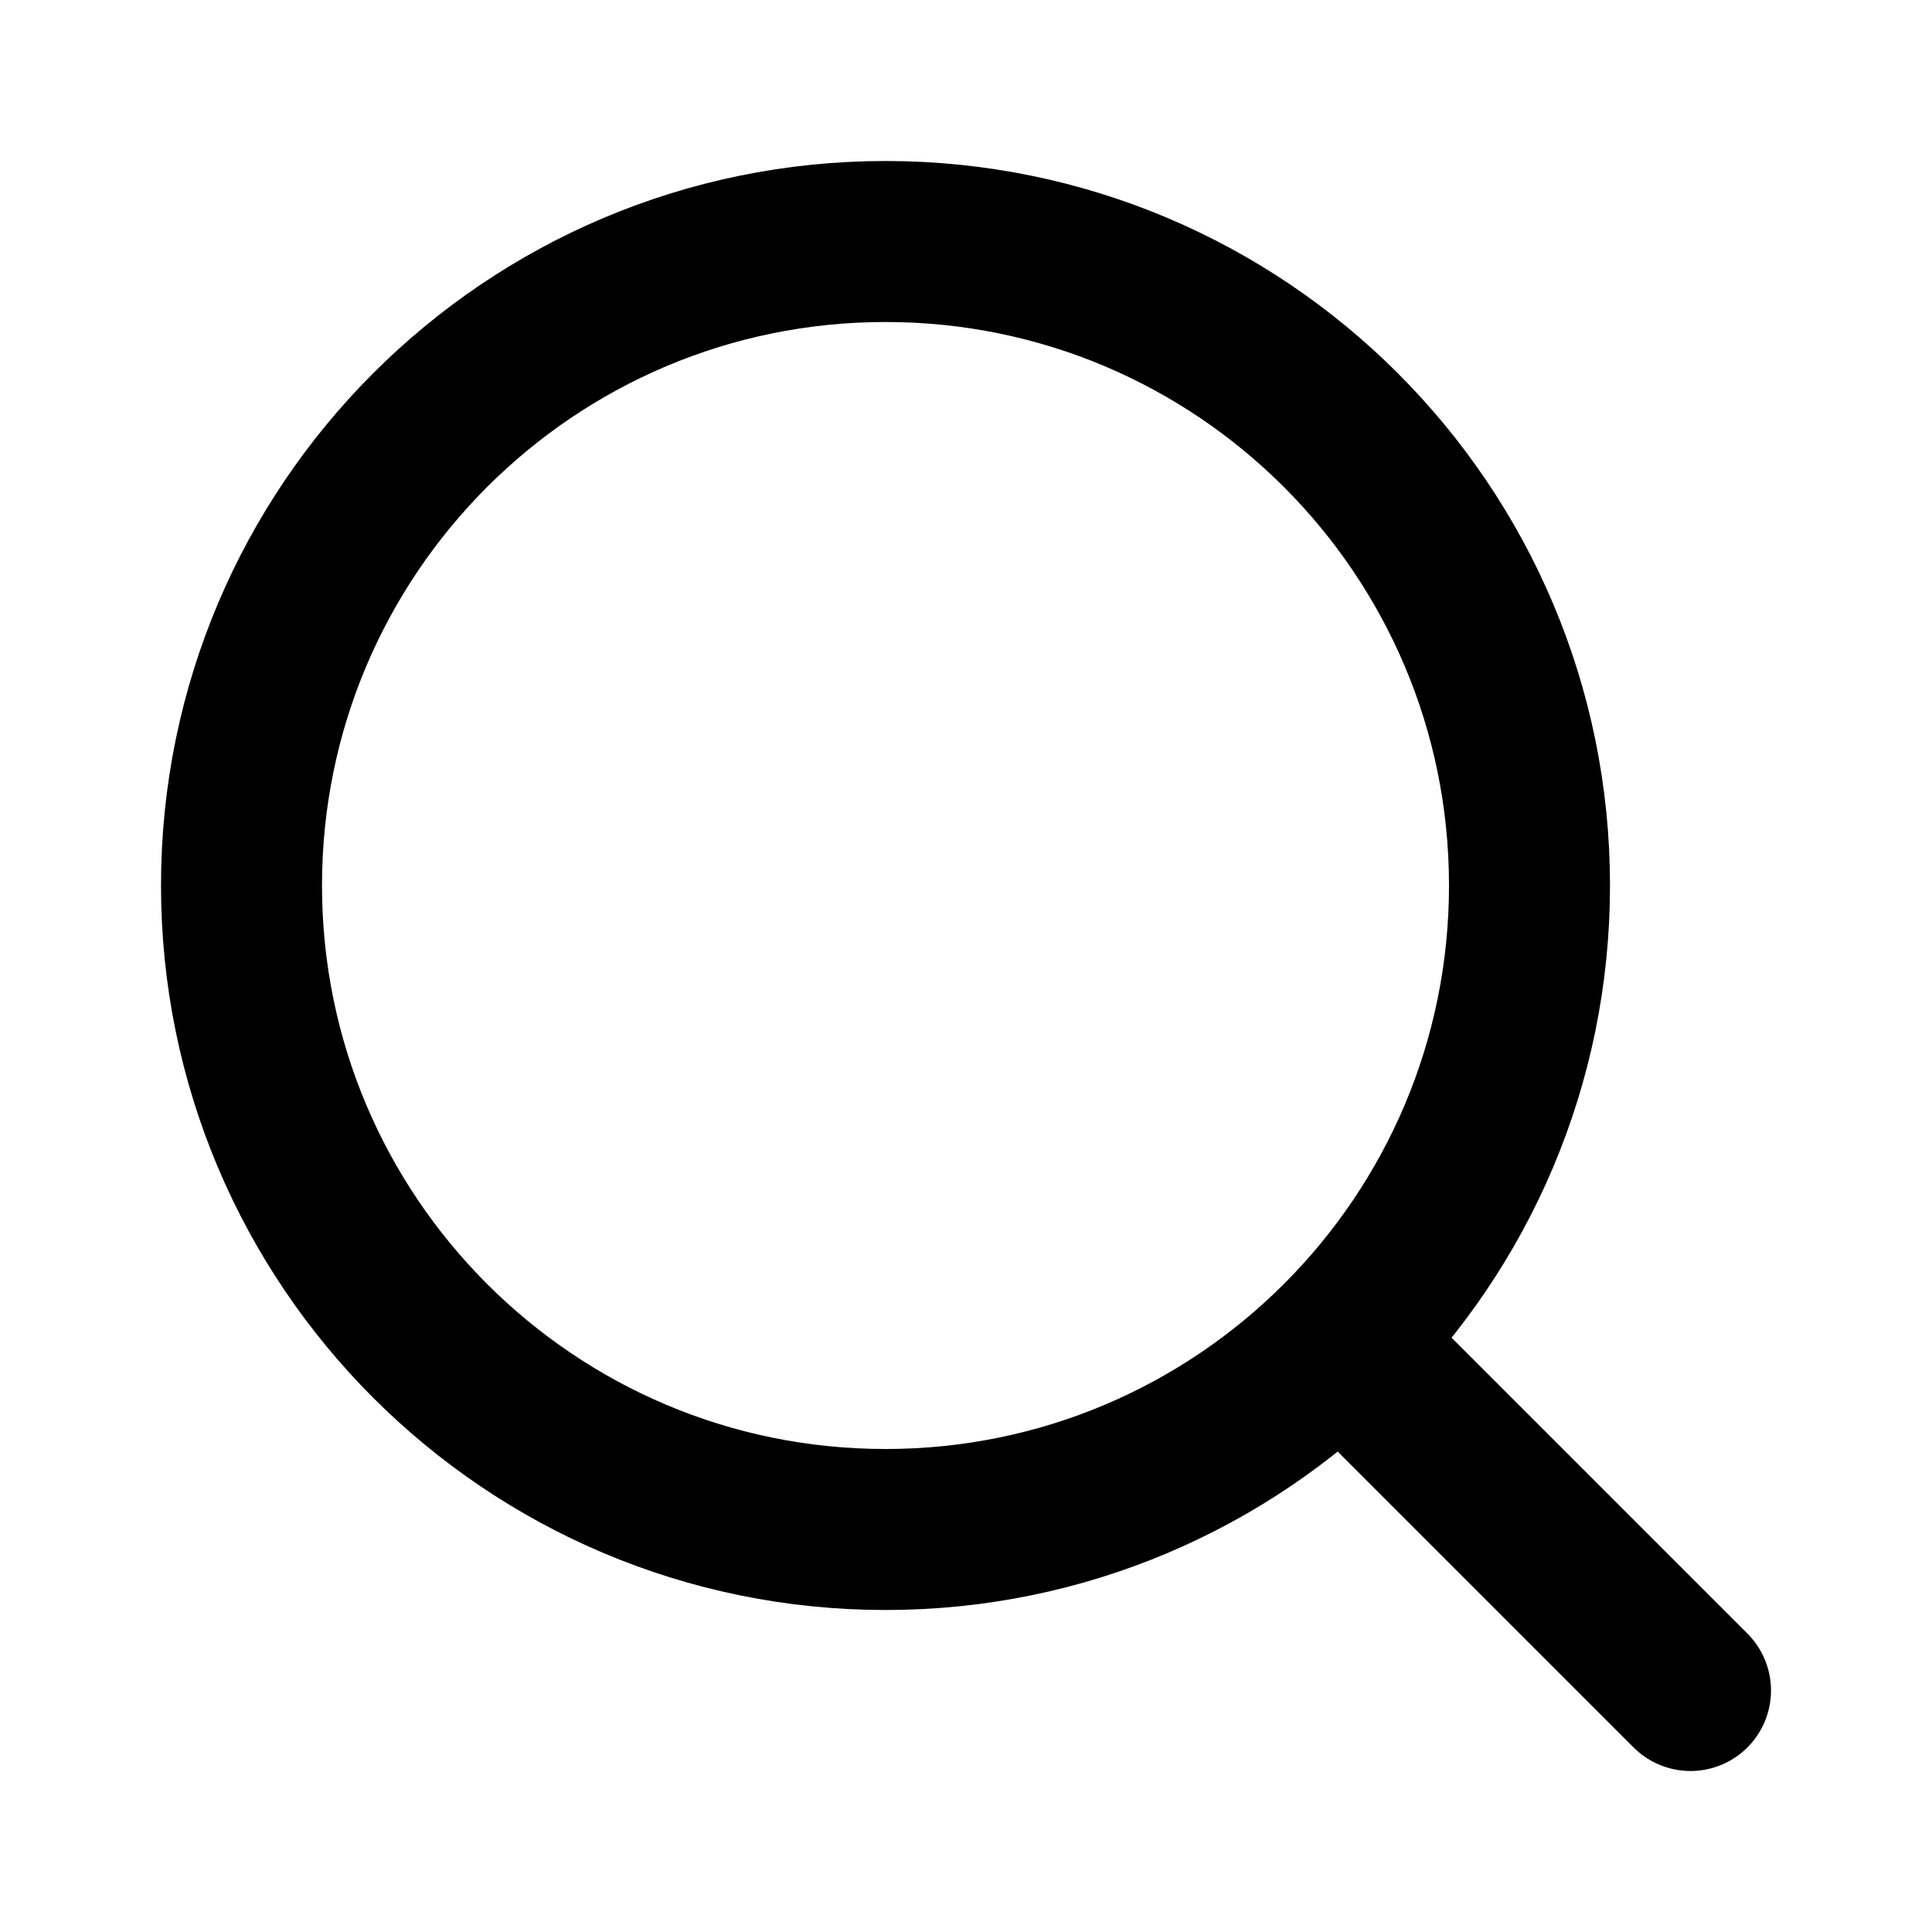
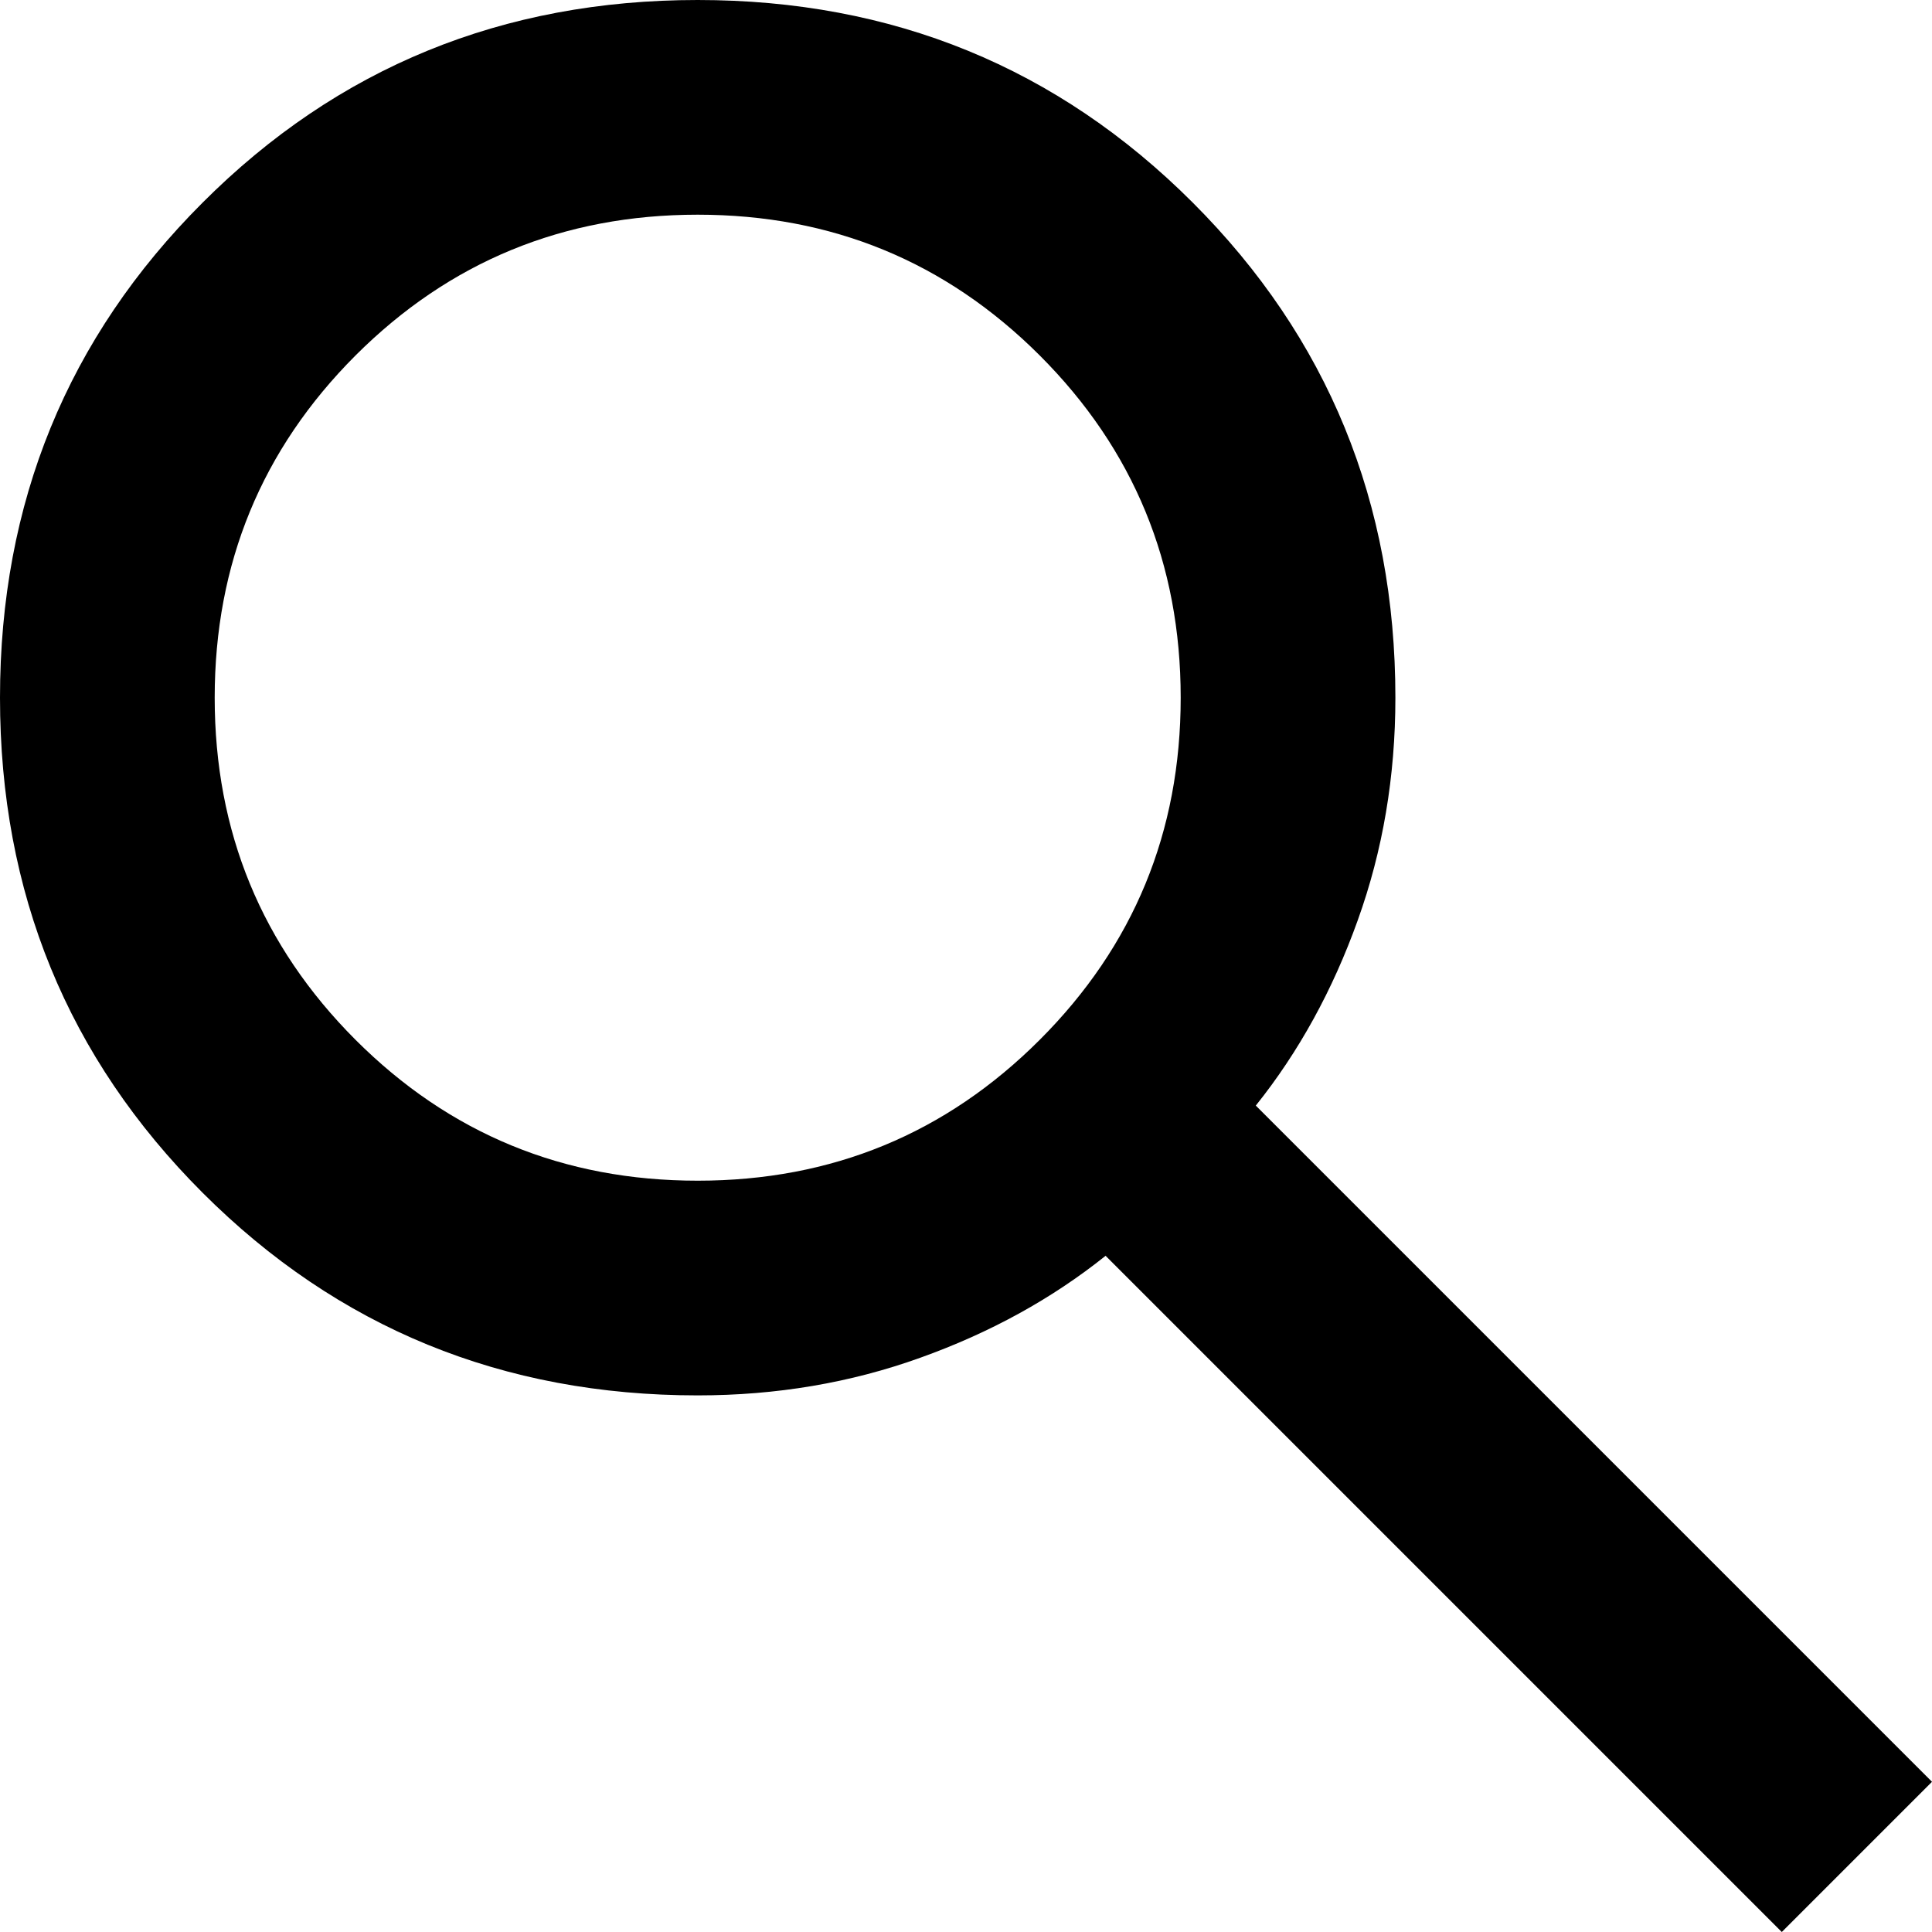
- <svg xmlns="http://www.w3.org/2000/svg" width="24" height="24" viewBox="0 0 24 24" fill="none">
-   <path d="M21 21L16.66 16.66" stroke="currentColor" stroke-width="2" stroke-linecap="round" stroke-linejoin="round" />
-   <path d="M11 19C15.418 19 19 15.418 19 11C19 6.582 15.418 3 11 3C6.582 3 3 6.582 3 11C3 15.418 6.582 19 11 19Z" stroke="currentColor" stroke-width="2" stroke-linecap="round" stroke-linejoin="round" />
+ <svg xmlns="http://www.w3.org/2000/svg" width="16" height="16" viewBox="0 0 16 16" fill="none">
+   <path d="M14.756 16L9.156 10.4C8.711 10.756 8.2 11.037 7.622 11.244C7.044 11.452 6.43 11.556 5.778 11.556C4.163 11.556 2.796 10.996 1.678 9.878C0.559 8.759 0 7.393 0 5.778C0 4.163 0.559 2.796 1.678 1.678C2.796 0.559 4.163 0 5.778 0C7.393 0 8.759 0.559 9.878 1.678C10.996 2.796 11.556 4.163 11.556 5.778C11.556 6.43 11.452 7.044 11.244 7.622C11.037 8.2 10.756 8.711 10.4 9.156L16 14.756L14.756 16ZM5.778 9.778C6.889 9.778 7.833 9.389 8.611 8.611C9.389 7.833 9.778 6.889 9.778 5.778C9.778 4.667 9.389 3.722 8.611 2.944C7.833 2.167 6.889 1.778 5.778 1.778C4.667 1.778 3.722 2.167 2.944 2.944C2.167 3.722 1.778 4.667 1.778 5.778C1.778 6.889 2.167 7.833 2.944 8.611C3.722 9.389 4.667 9.778 5.778 9.778Z" fill="currentColor" />
</svg>
